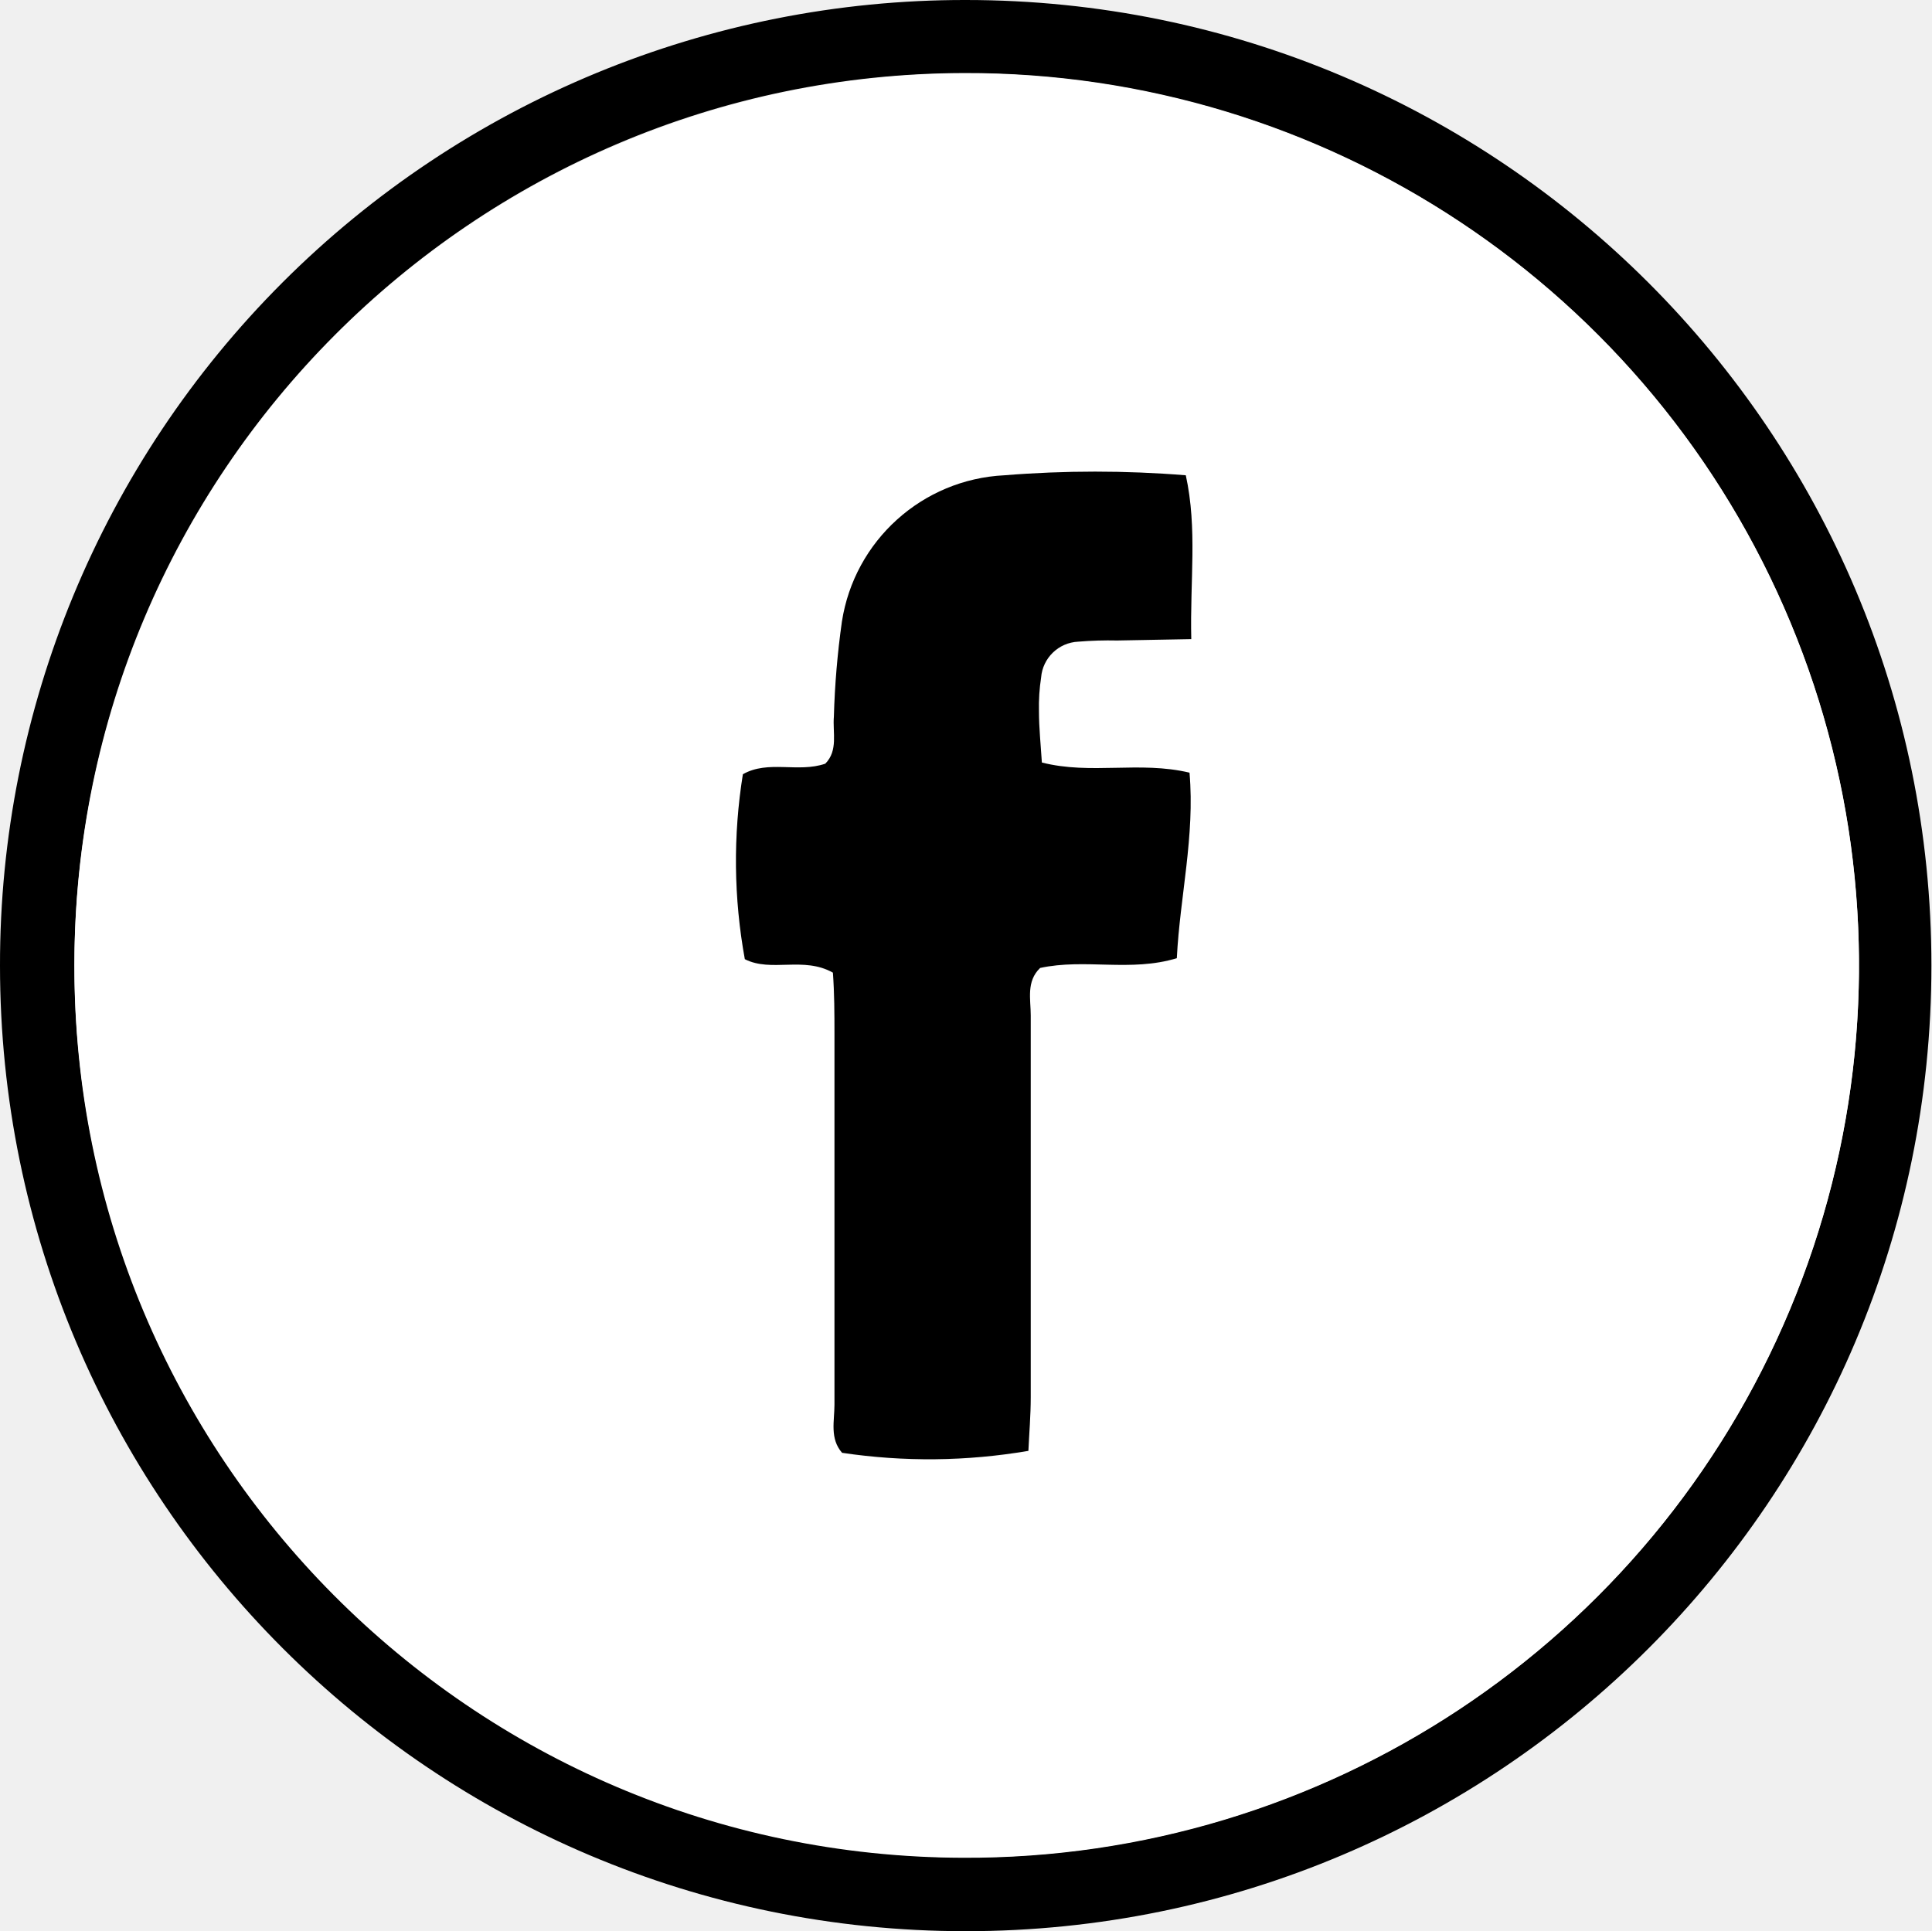
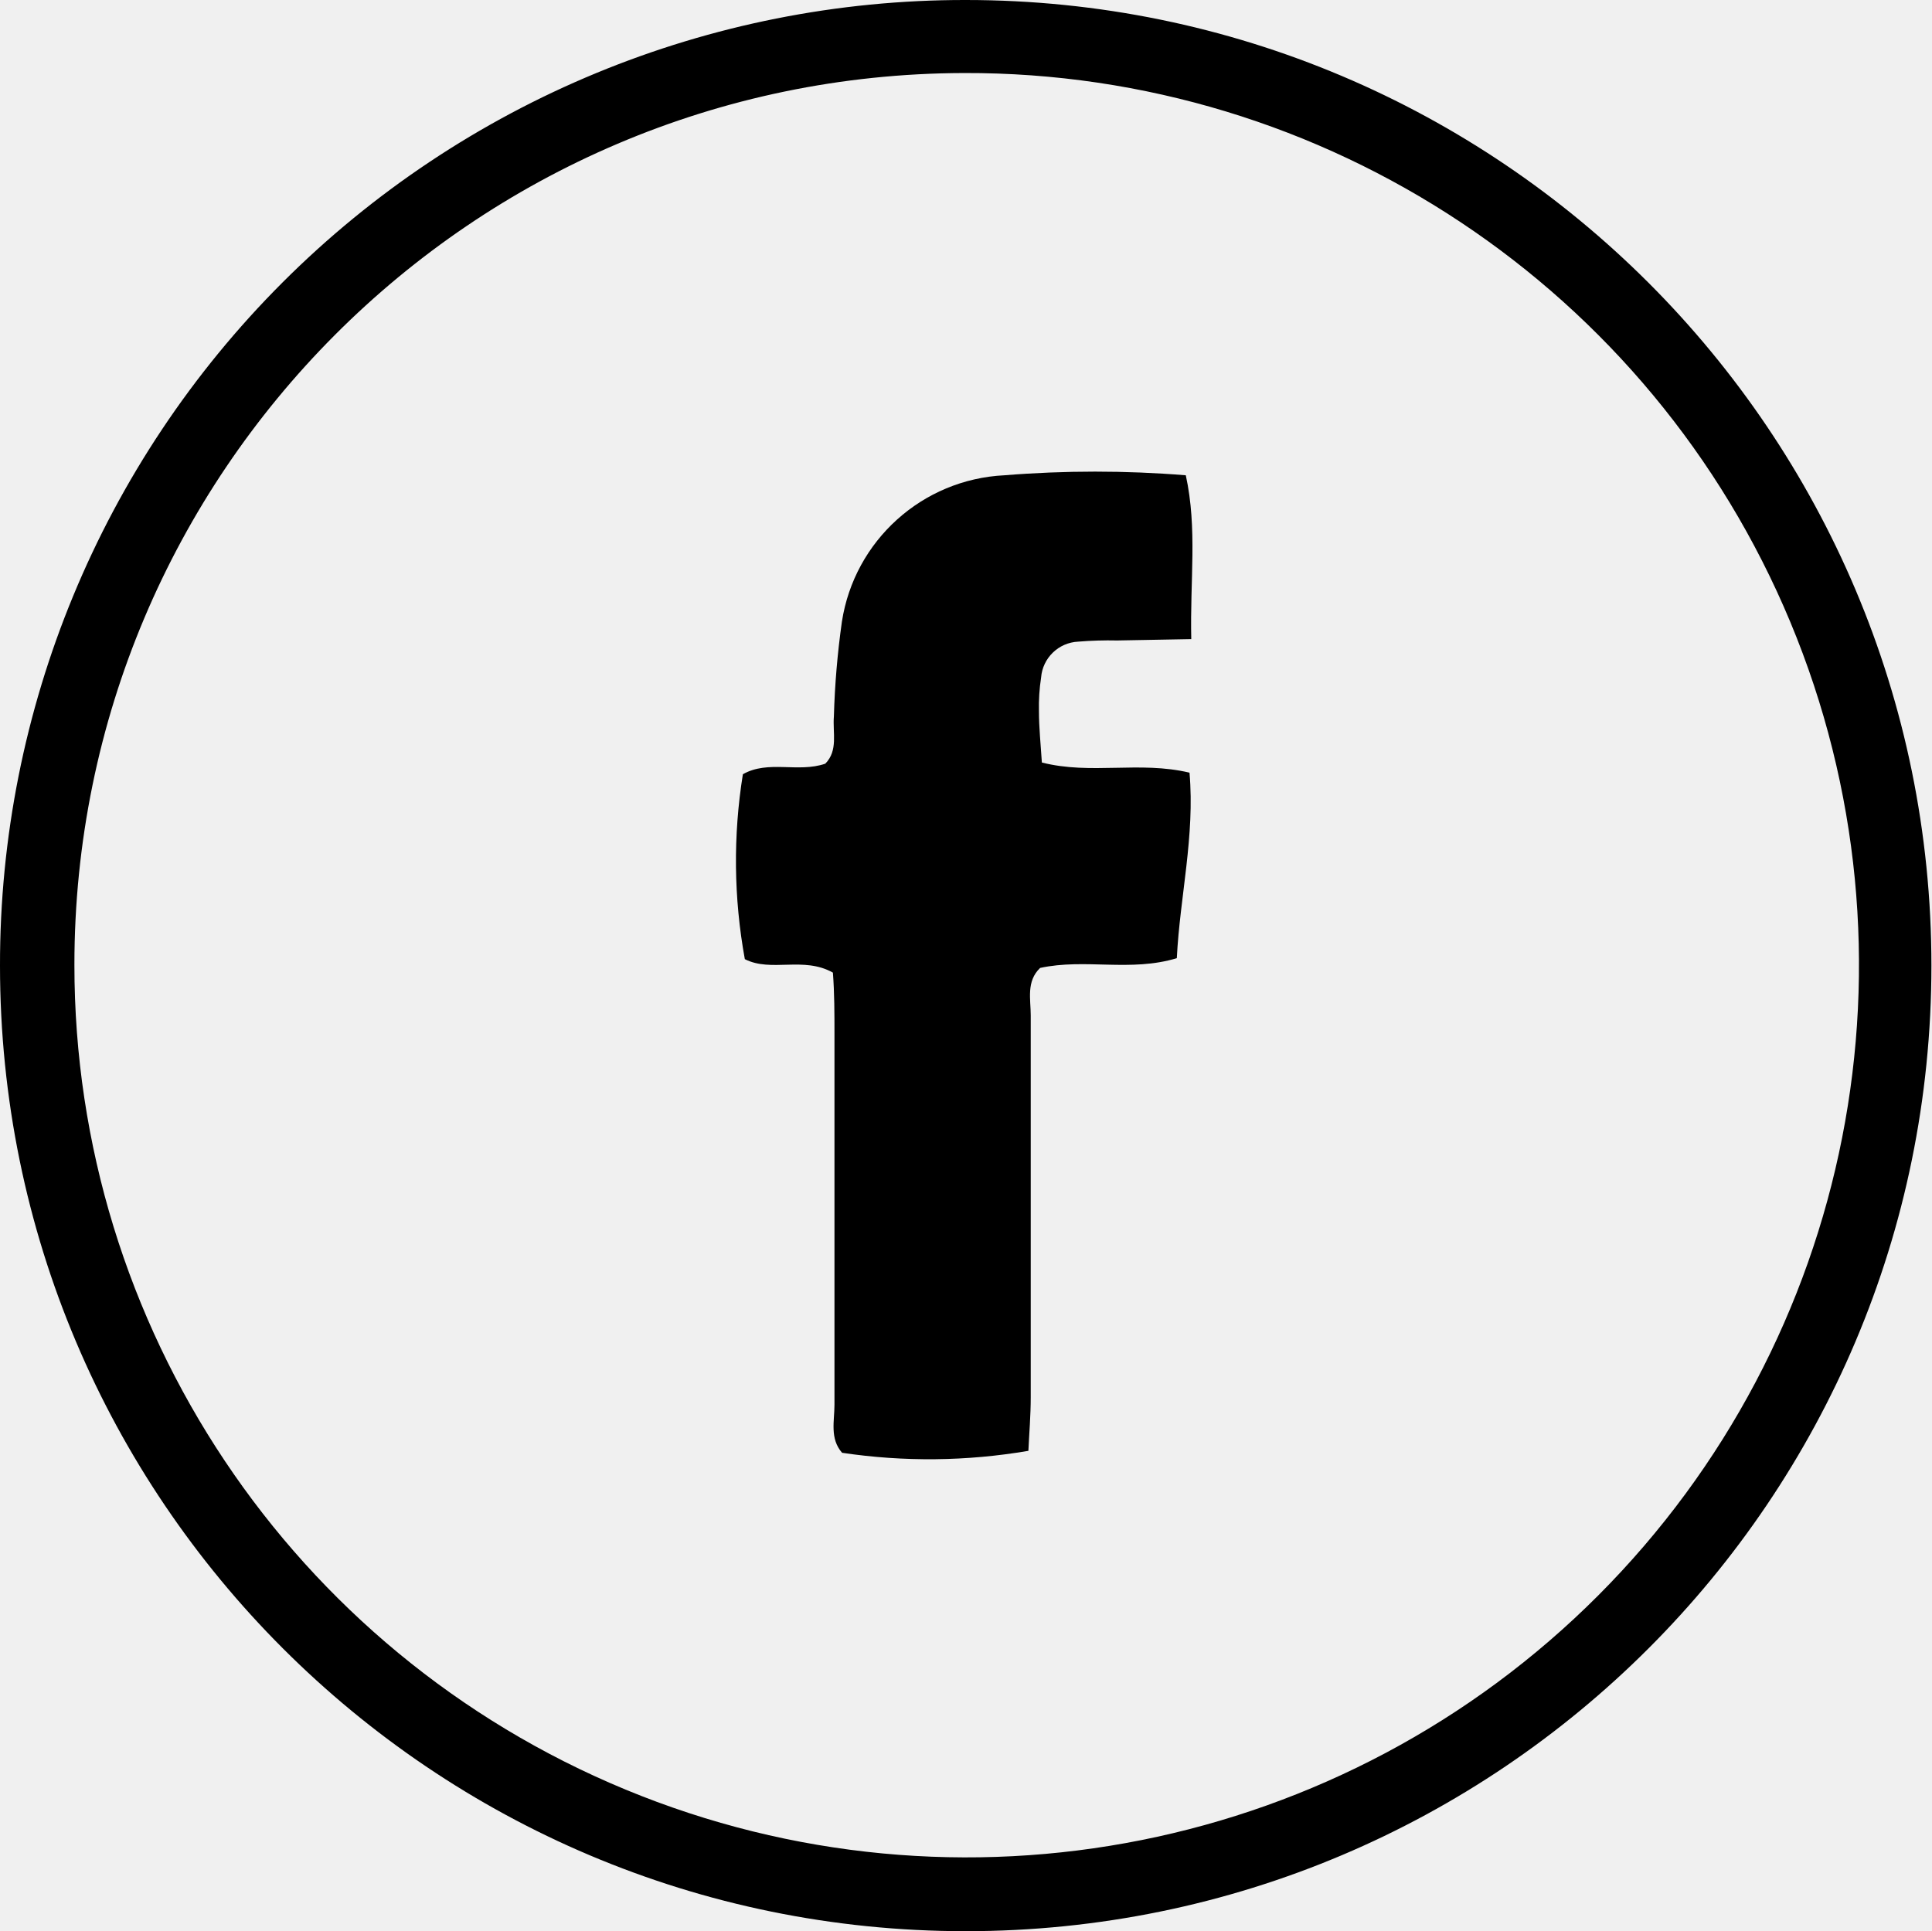
<svg xmlns="http://www.w3.org/2000/svg" id="Layer_1" data-name="Layer 1" viewBox="0 0 98.93 98.89">
-   <defs>
-     <style>.cls-1{fill:#fff;}</style>
-   </defs>
  <path d="M49.45,0A49.45,49.45,0,1,1,0,49.45,49.39,49.39,0,0,1,49.45,0ZM3.81,49.41A45.69,45.69,0,1,0,49.36,3.74,45.67,45.67,0,0,0,3.81,49.41Z" />
-   <path class="cls-1" d="M3.81,49.41A45.69,45.69,0,1,1,49.3,95.14,45.63,45.63,0,0,1,3.81,49.41ZM61,32.73c-.09-3,.3-5.65-.28-8.36a57.64,57.64,0,0,0-9.29,0,8.86,8.86,0,0,0-8.32,7.5,43.25,43.25,0,0,0-.41,4.85c-.07.83.23,1.74-.44,2.42-1.4.48-2.92-.2-4.22.54a28,28,0,0,0,.1,9.47c1.35.67,3-.16,4.51.69,0,1.05.08,2.09.08,3.13,0,6.33,0,12.65,0,19,0,.83-.25,1.73.39,2.46a30.17,30.17,0,0,0,9.54-.1c0-.88.12-1.81.12-2.75,0-6.51,0-13,0-19.55,0-.82-.24-1.74.48-2.43,2.25-.48,4.58.22,7-.5.16-3.17.93-6.24.65-9.5-2.51-.61-5,.12-7.56-.52-.06-.94-.14-1.79-.15-2.63a9.88,9.88,0,0,1,.11-1.72,2,2,0,0,1,1.9-1.84,19.28,19.28,0,0,1,2-.06Z" />
  <path d="M61,32.73l-3.79.07a19.28,19.28,0,0,0-2,.06,2,2,0,0,0-1.9,1.84,9.88,9.88,0,0,0-.11,1.72c0,.84.09,1.69.15,2.63,2.52.64,5-.09,7.56.52.28,3.26-.49,6.33-.65,9.5-2.37.72-4.7,0-7,.5-.72.69-.48,1.61-.48,2.43,0,6.52,0,13,0,19.55,0,.94-.08,1.87-.12,2.75a30.17,30.17,0,0,1-9.54.1c-.64-.73-.39-1.63-.39-2.46,0-6.33,0-12.65,0-19,0-1,0-2.08-.08-3.13-1.51-.85-3.16,0-4.51-.69a28,28,0,0,1-.1-9.47c1.3-.74,2.82-.06,4.22-.54.67-.68.37-1.59.44-2.42a43.25,43.25,0,0,1,.41-4.85,8.86,8.86,0,0,1,8.32-7.5,57.64,57.64,0,0,1,9.29,0C61.32,27.08,60.93,29.72,61,32.73Z" />
</svg>
